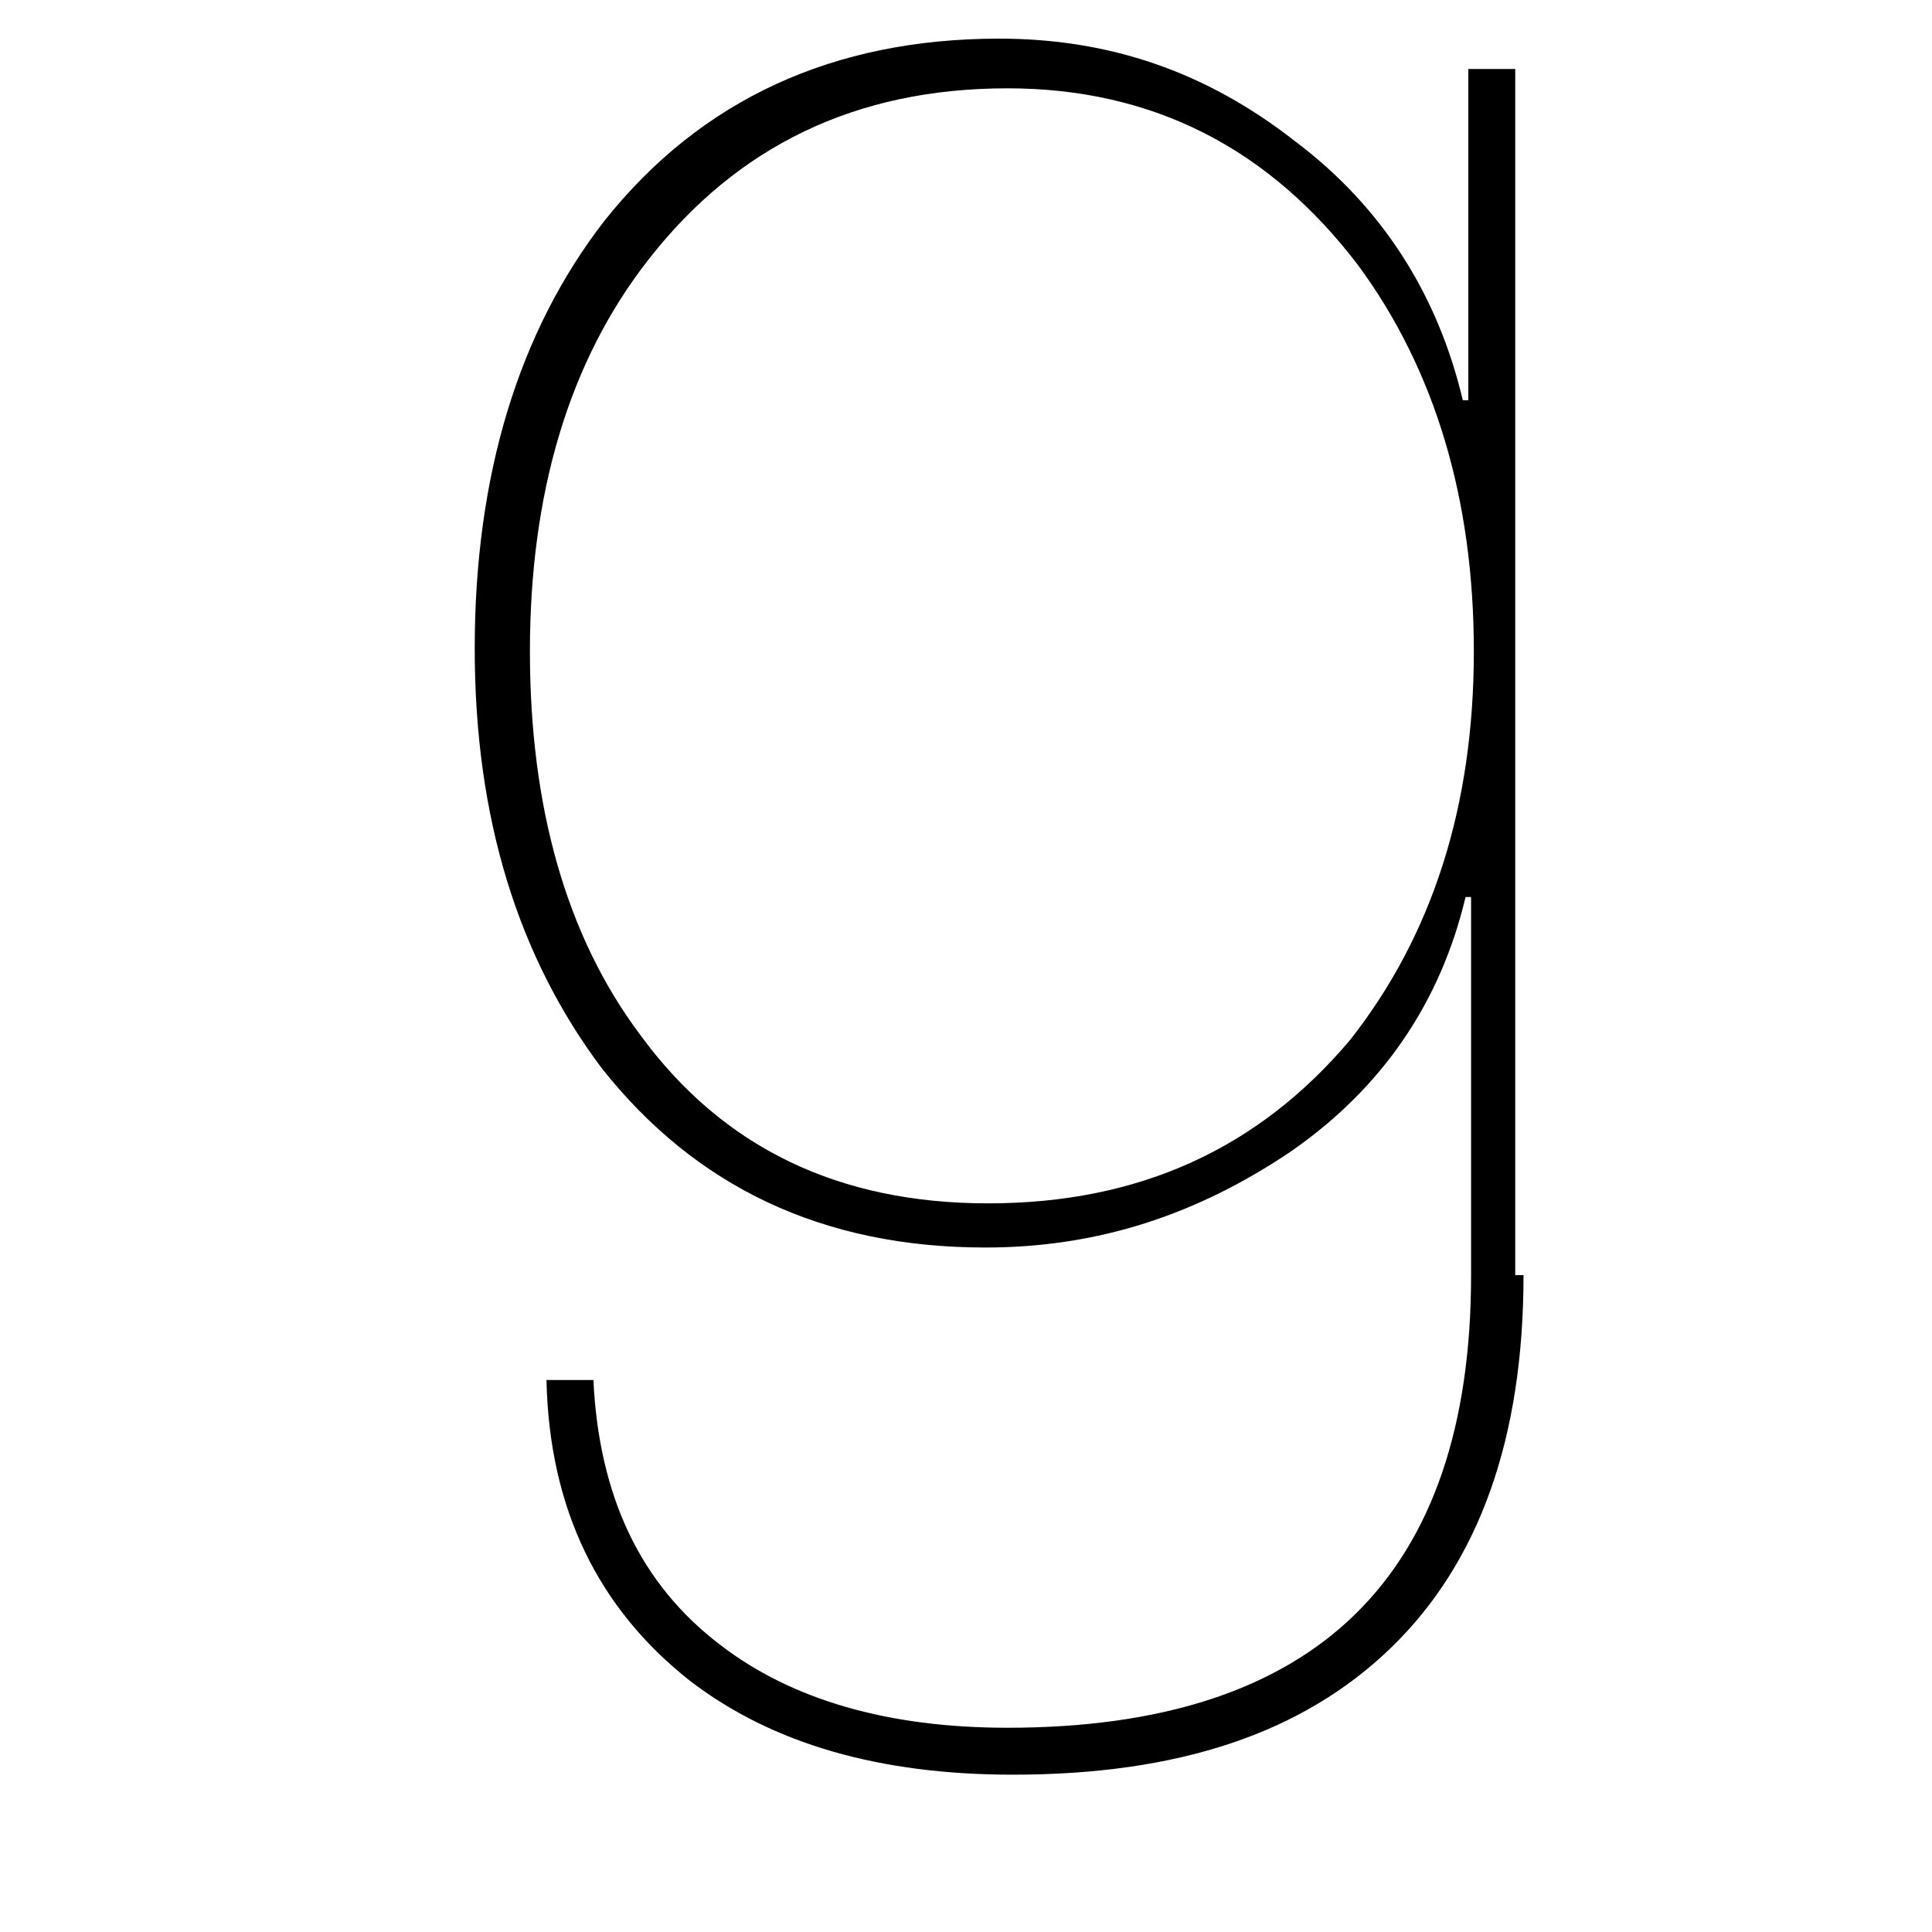
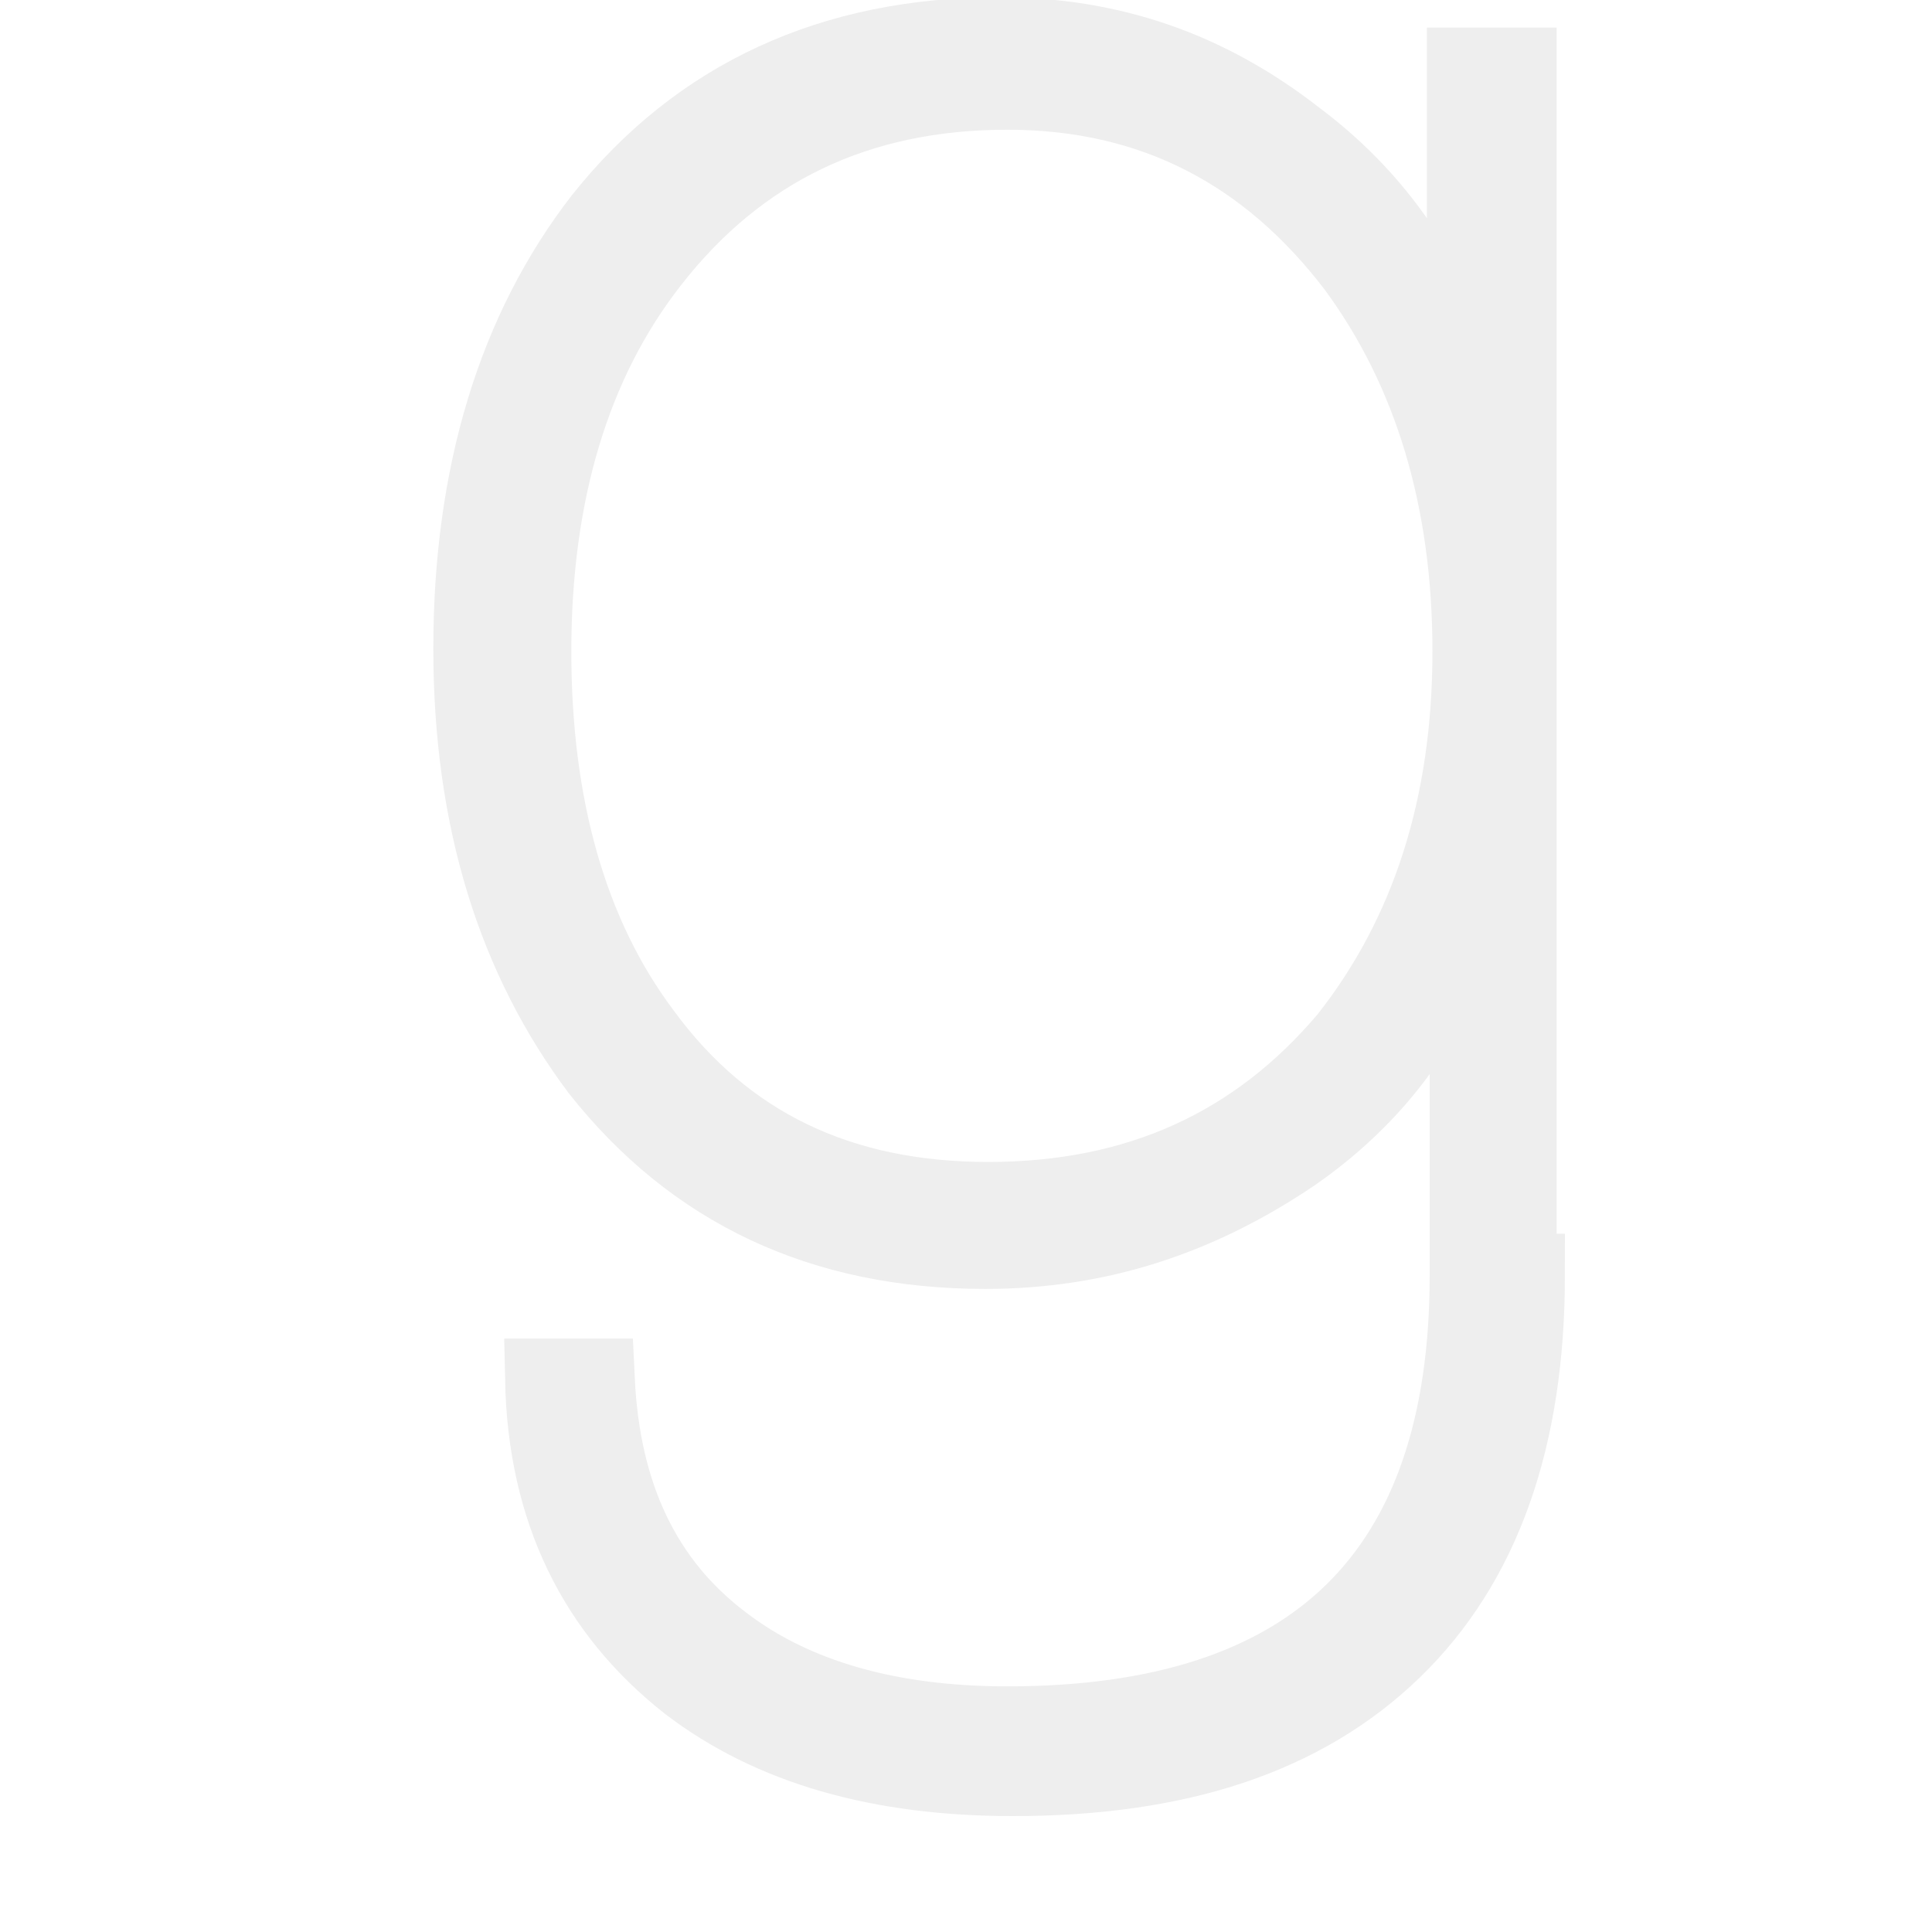
- <svg xmlns="http://www.w3.org/2000/svg" version="1.1" id="Capa_1" x="0px" y="0px" width="438.536px" height="438.536px" viewBox="50 225 70 70" style="enable-background:new 40 225 100 100;" xml:space="preserve">
+ <svg xmlns="http://www.w3.org/2000/svg" version="1.1" id="Capa_1" x="0px" y="0px" width="438.536px" height="438.536px" stroke-width="3" viewBox="50 225 70 70" style="enable-background:new 40 225 100 100;" xml:space="preserve">
  <g>
-     <path d="M105.2,271.2c0,5.9-1.6,10.4-4.8,13.5c-3.2,3.1-7.7,4.6-13.7,4.6c-4.8,0-8.7-1.1-11.7-3.4   c-3.3-2.6-5.1-6.2-5.2-10.9h1.7c0.2,4.2,1.7,7.4,4.6,9.6c2.6,2,6.1,3,10.4,3c11.2,0,16.8-5.5,16.8-16.4v-13.7h-0.2   c-0.9,3.8-3,6.9-6.3,9.2c-3.4,2.3-7,3.5-11.1,3.5c-5.9,0-10.5-2.2-13.9-6.5c-3-4-4.6-9-4.6-15.2c0-6.3,1.6-11.5,4.7-15.5   c3.5-4.4,8.3-6.6,14.3-6.6c4,0,7.5,1.2,10.7,3.7c3.2,2.4,5.2,5.6,6.1,9.4h0.2v-12h1.7V271.2z M103.4,248.6c0-5.5-1.4-10.2-4.2-14   c-3.2-4.2-7.4-6.4-12.7-6.4c-5.5,0-9.8,2.1-13,6.2c-2.9,3.7-4.3,8.5-4.3,14.2c0,5.6,1.3,10.3,4,13.9c3,4.1,7.2,6.1,12.6,6.1   c5.5,0,9.8-2,13.1-5.9C101.9,258.9,103.4,254.2,103.4,248.6z" />
+     <path stroke="#EEEEEE" stroke-width="3" d="M105.2,271.2c0,5.9-1.6,10.4-4.8,13.5c-3.2,3.1-7.7,4.6-13.7,4.6c-4.8,0-8.7-1.1-11.7-3.4   c-3.3-2.6-5.1-6.2-5.2-10.9h1.7c0.2,4.2,1.7,7.4,4.6,9.6c2.6,2,6.1,3,10.4,3c11.2,0,16.8-5.5,16.8-16.4v-13.7h-0.2   c-0.9,3.8-3,6.9-6.3,9.2c-3.4,2.3-7,3.5-11.1,3.5c-5.9,0-10.5-2.2-13.9-6.5c-3-4-4.6-9-4.6-15.2c0-6.3,1.6-11.5,4.7-15.5   c3.5-4.4,8.3-6.6,14.3-6.6c4,0,7.5,1.2,10.7,3.7c3.2,2.4,5.2,5.6,6.1,9.4h0.2v-12h1.7V271.2z M103.4,248.6c0-5.5-1.4-10.2-4.2-14   c-3.2-4.2-7.4-6.4-12.7-6.4c-5.5,0-9.8,2.1-13,6.2c-2.9,3.7-4.3,8.5-4.3,14.2c0,5.6,1.3,10.3,4,13.9c3,4.1,7.2,6.1,12.6,6.1   c5.5,0,9.8-2,13.1-5.9C101.9,258.9,103.4,254.2,103.4,248.6z" />
  </g>
  <g>
</g>
  <g>
</g>
  <g>
</g>
  <g>
</g>
  <g>
</g>
  <g>
</g>
  <g>
</g>
  <g>
</g>
  <g>
</g>
  <g>
</g>
  <g>
</g>
  <g>
</g>
  <g>
</g>
  <g>
</g>
  <g>
</g>
</svg>
